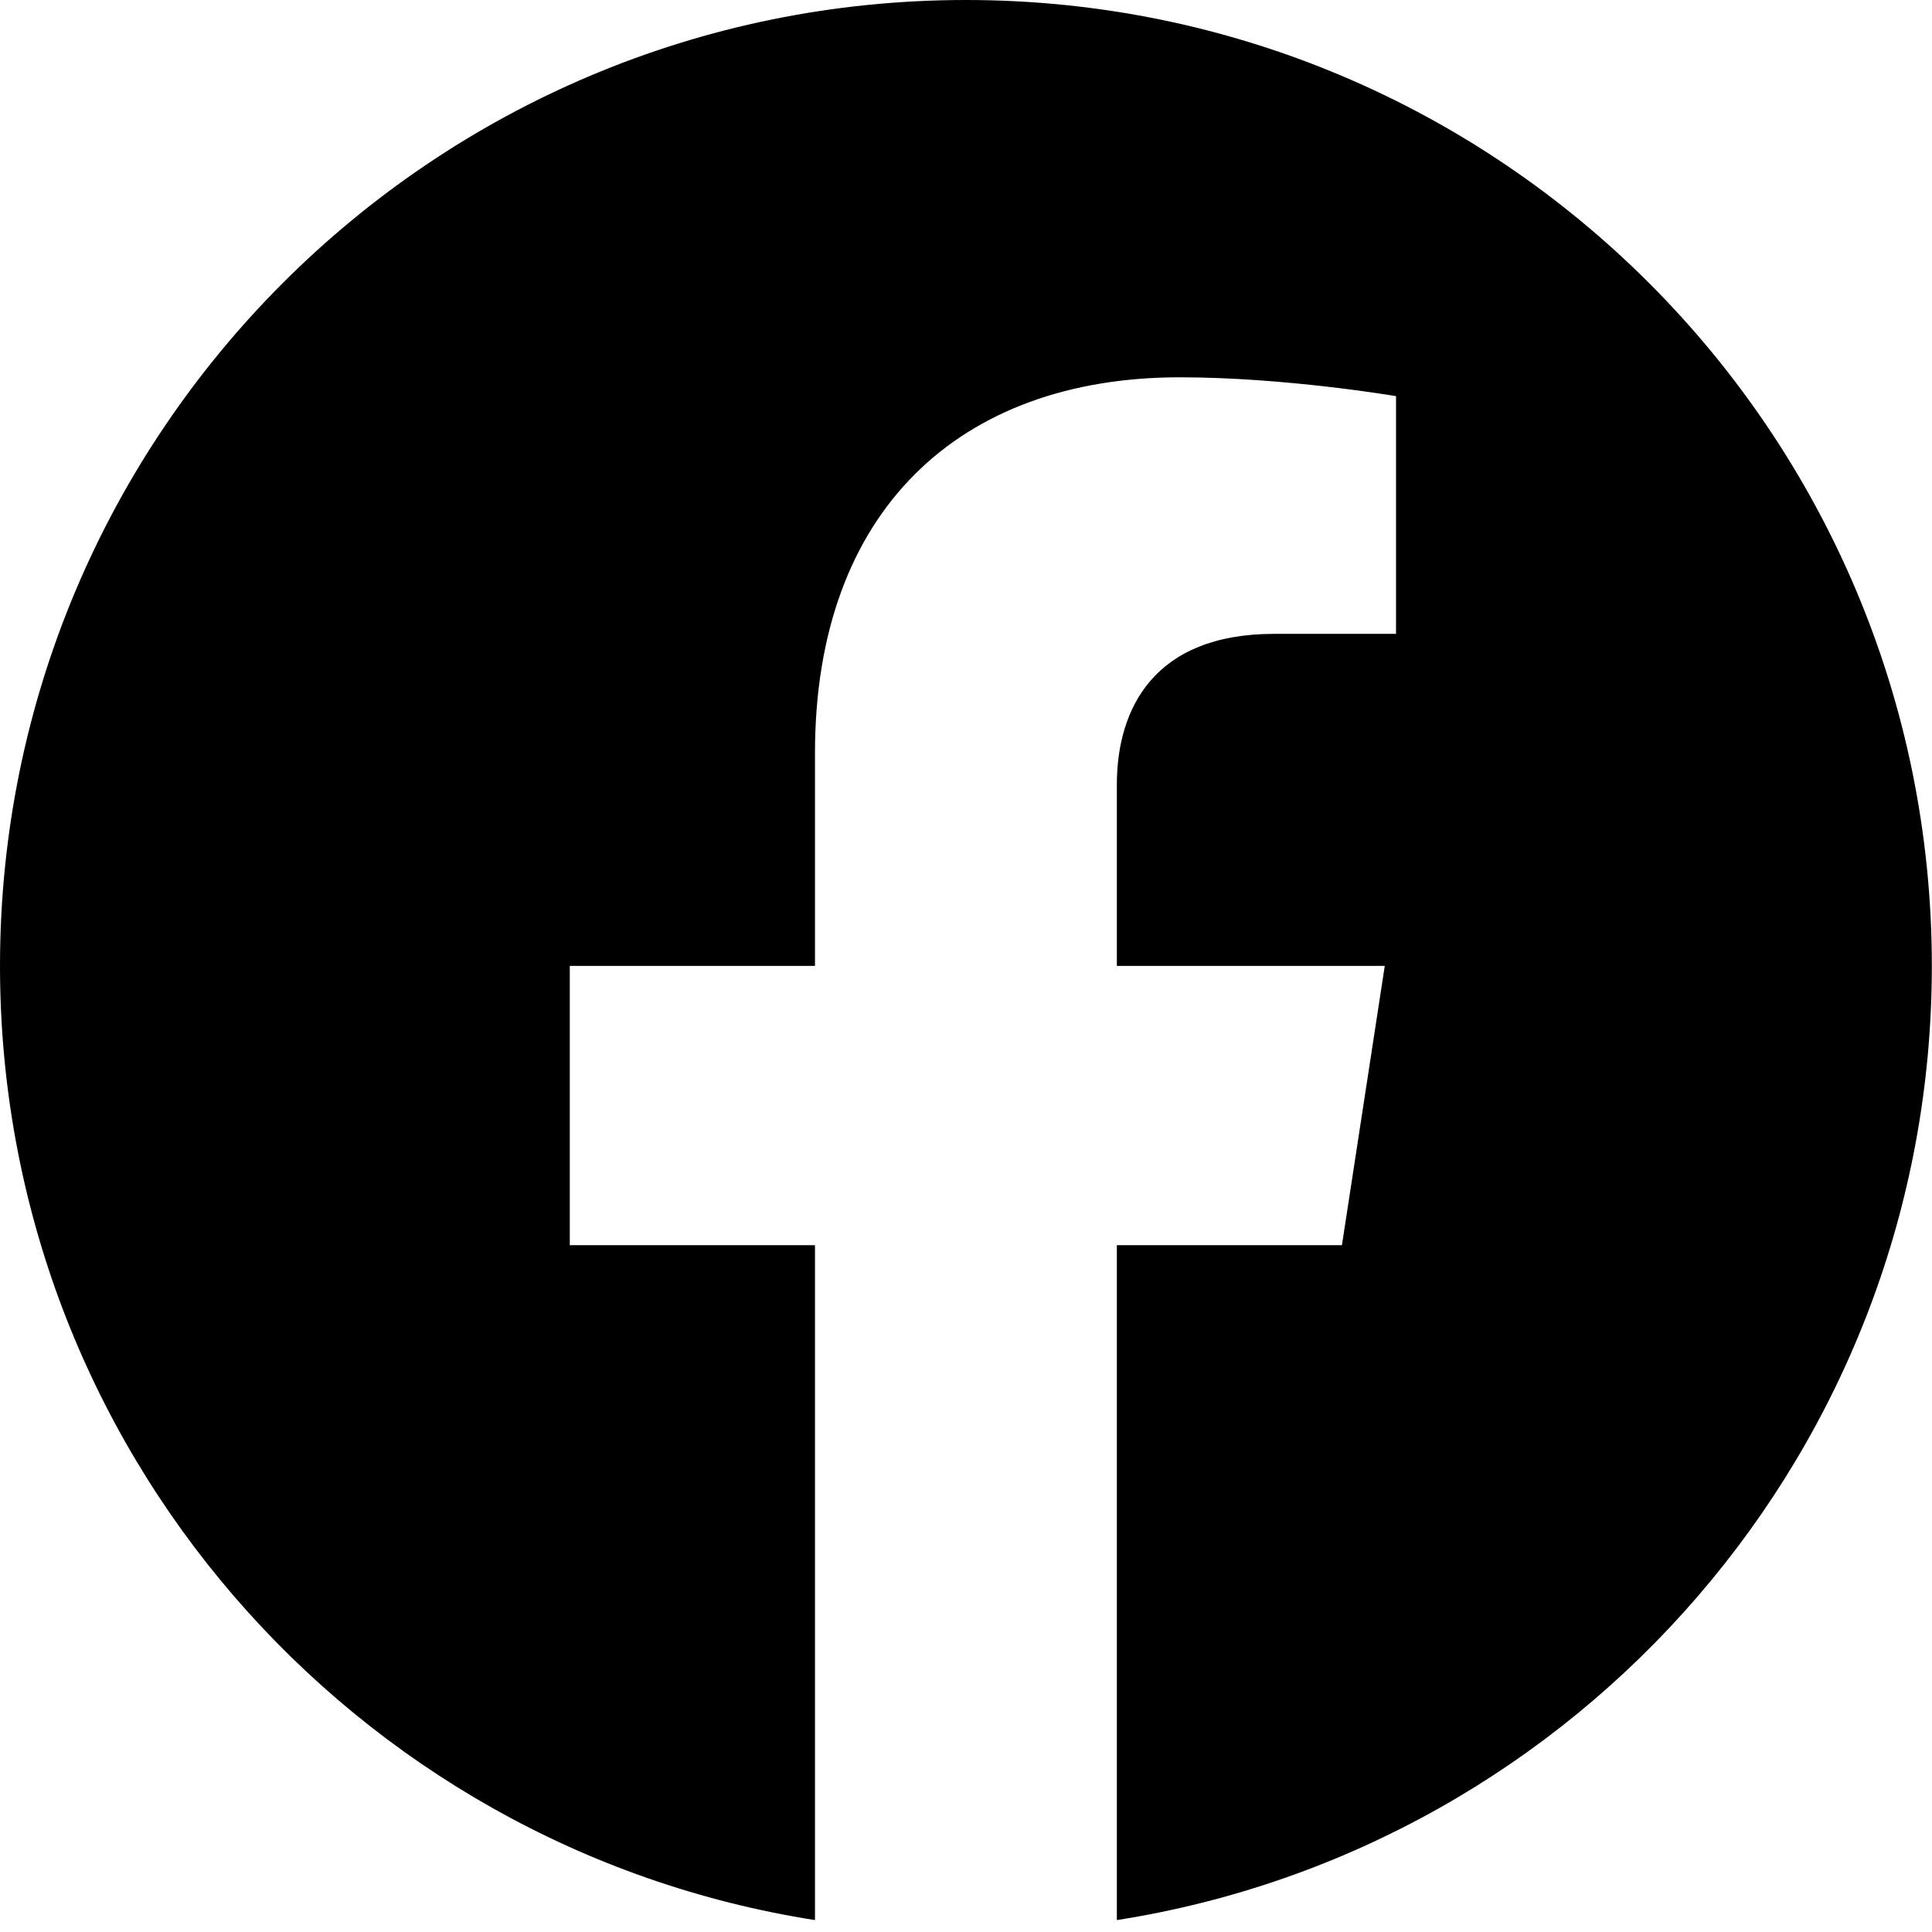
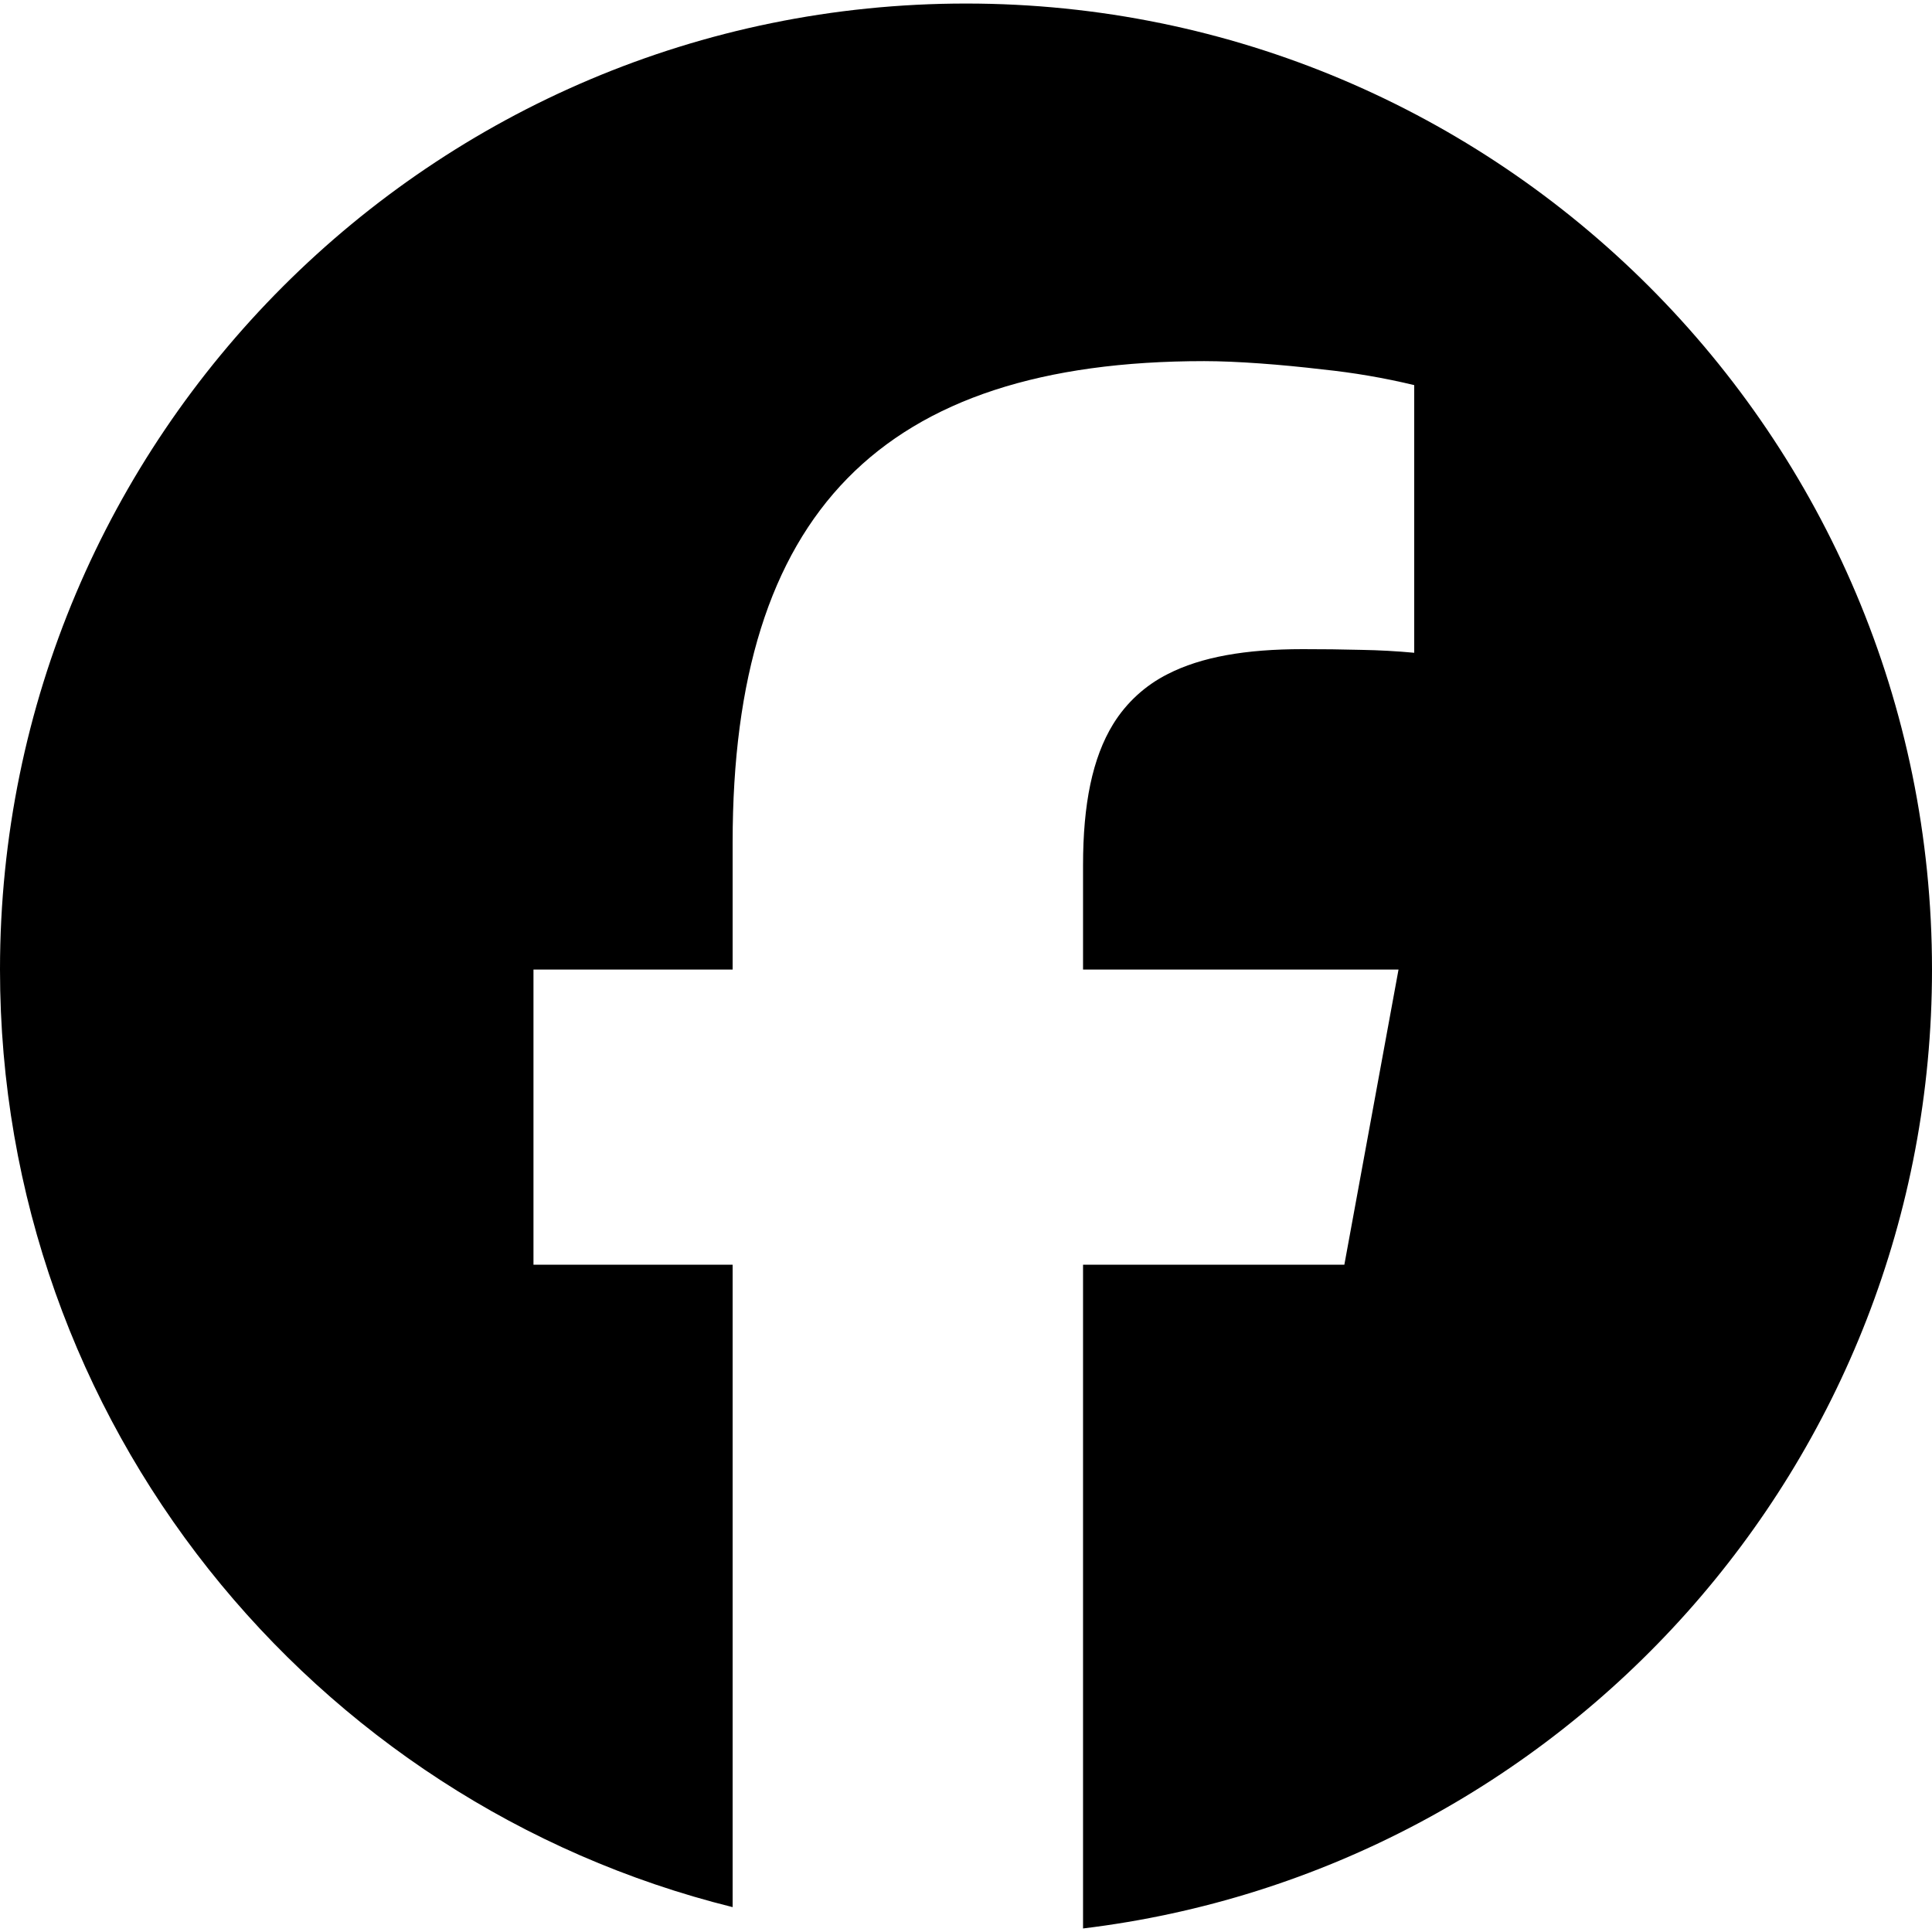
<svg xmlns="http://www.w3.org/2000/svg" role="img" viewBox="0 0 24 24">
-   <path d="M23.998 11.999C23.998 5.372 18.626 0 11.999 0C5.372 0 0 5.372 0 11.999C0 17.988 4.388 22.952 10.124 23.852V15.468H7.078V11.999H10.124V9.356C10.124 6.348 11.916 4.687 14.656 4.687C15.969 4.687 17.342 4.921 17.342 4.921V7.874H15.829C14.339 7.874 13.874 8.799 13.874 9.748V11.999H17.202L16.67 15.468H13.874V23.852C19.61 22.952 23.998 17.988 23.998 11.999Z" />
+   <path d="M9.101 23.691v-7.98H6.627v-3.667h2.474v-1.58c0-4.085 1.848-5.978 5.858-5.978.401 0 .955.042 1.468.103a8.68 8.68 0 0 1 1.141.195v3.325a8.623 8.623 0 0 0-.653-.036 26.805 26.805 0 0 0-.733-.009c-.707 0-1.259.096-1.675.309a1.686 1.686 0 0 0-.679.622c-.258.42-.374.995-.374 1.752v1.297h3.919l-.386 2.103-.287 1.564h-3.246v8.245C19.396 23.238 24 18.179 24 12.044c0-6.627-5.373-12-12-12s-12 5.373-12 12c0 5.628 3.874 10.35 9.101 11.647Z" />
</svg>
